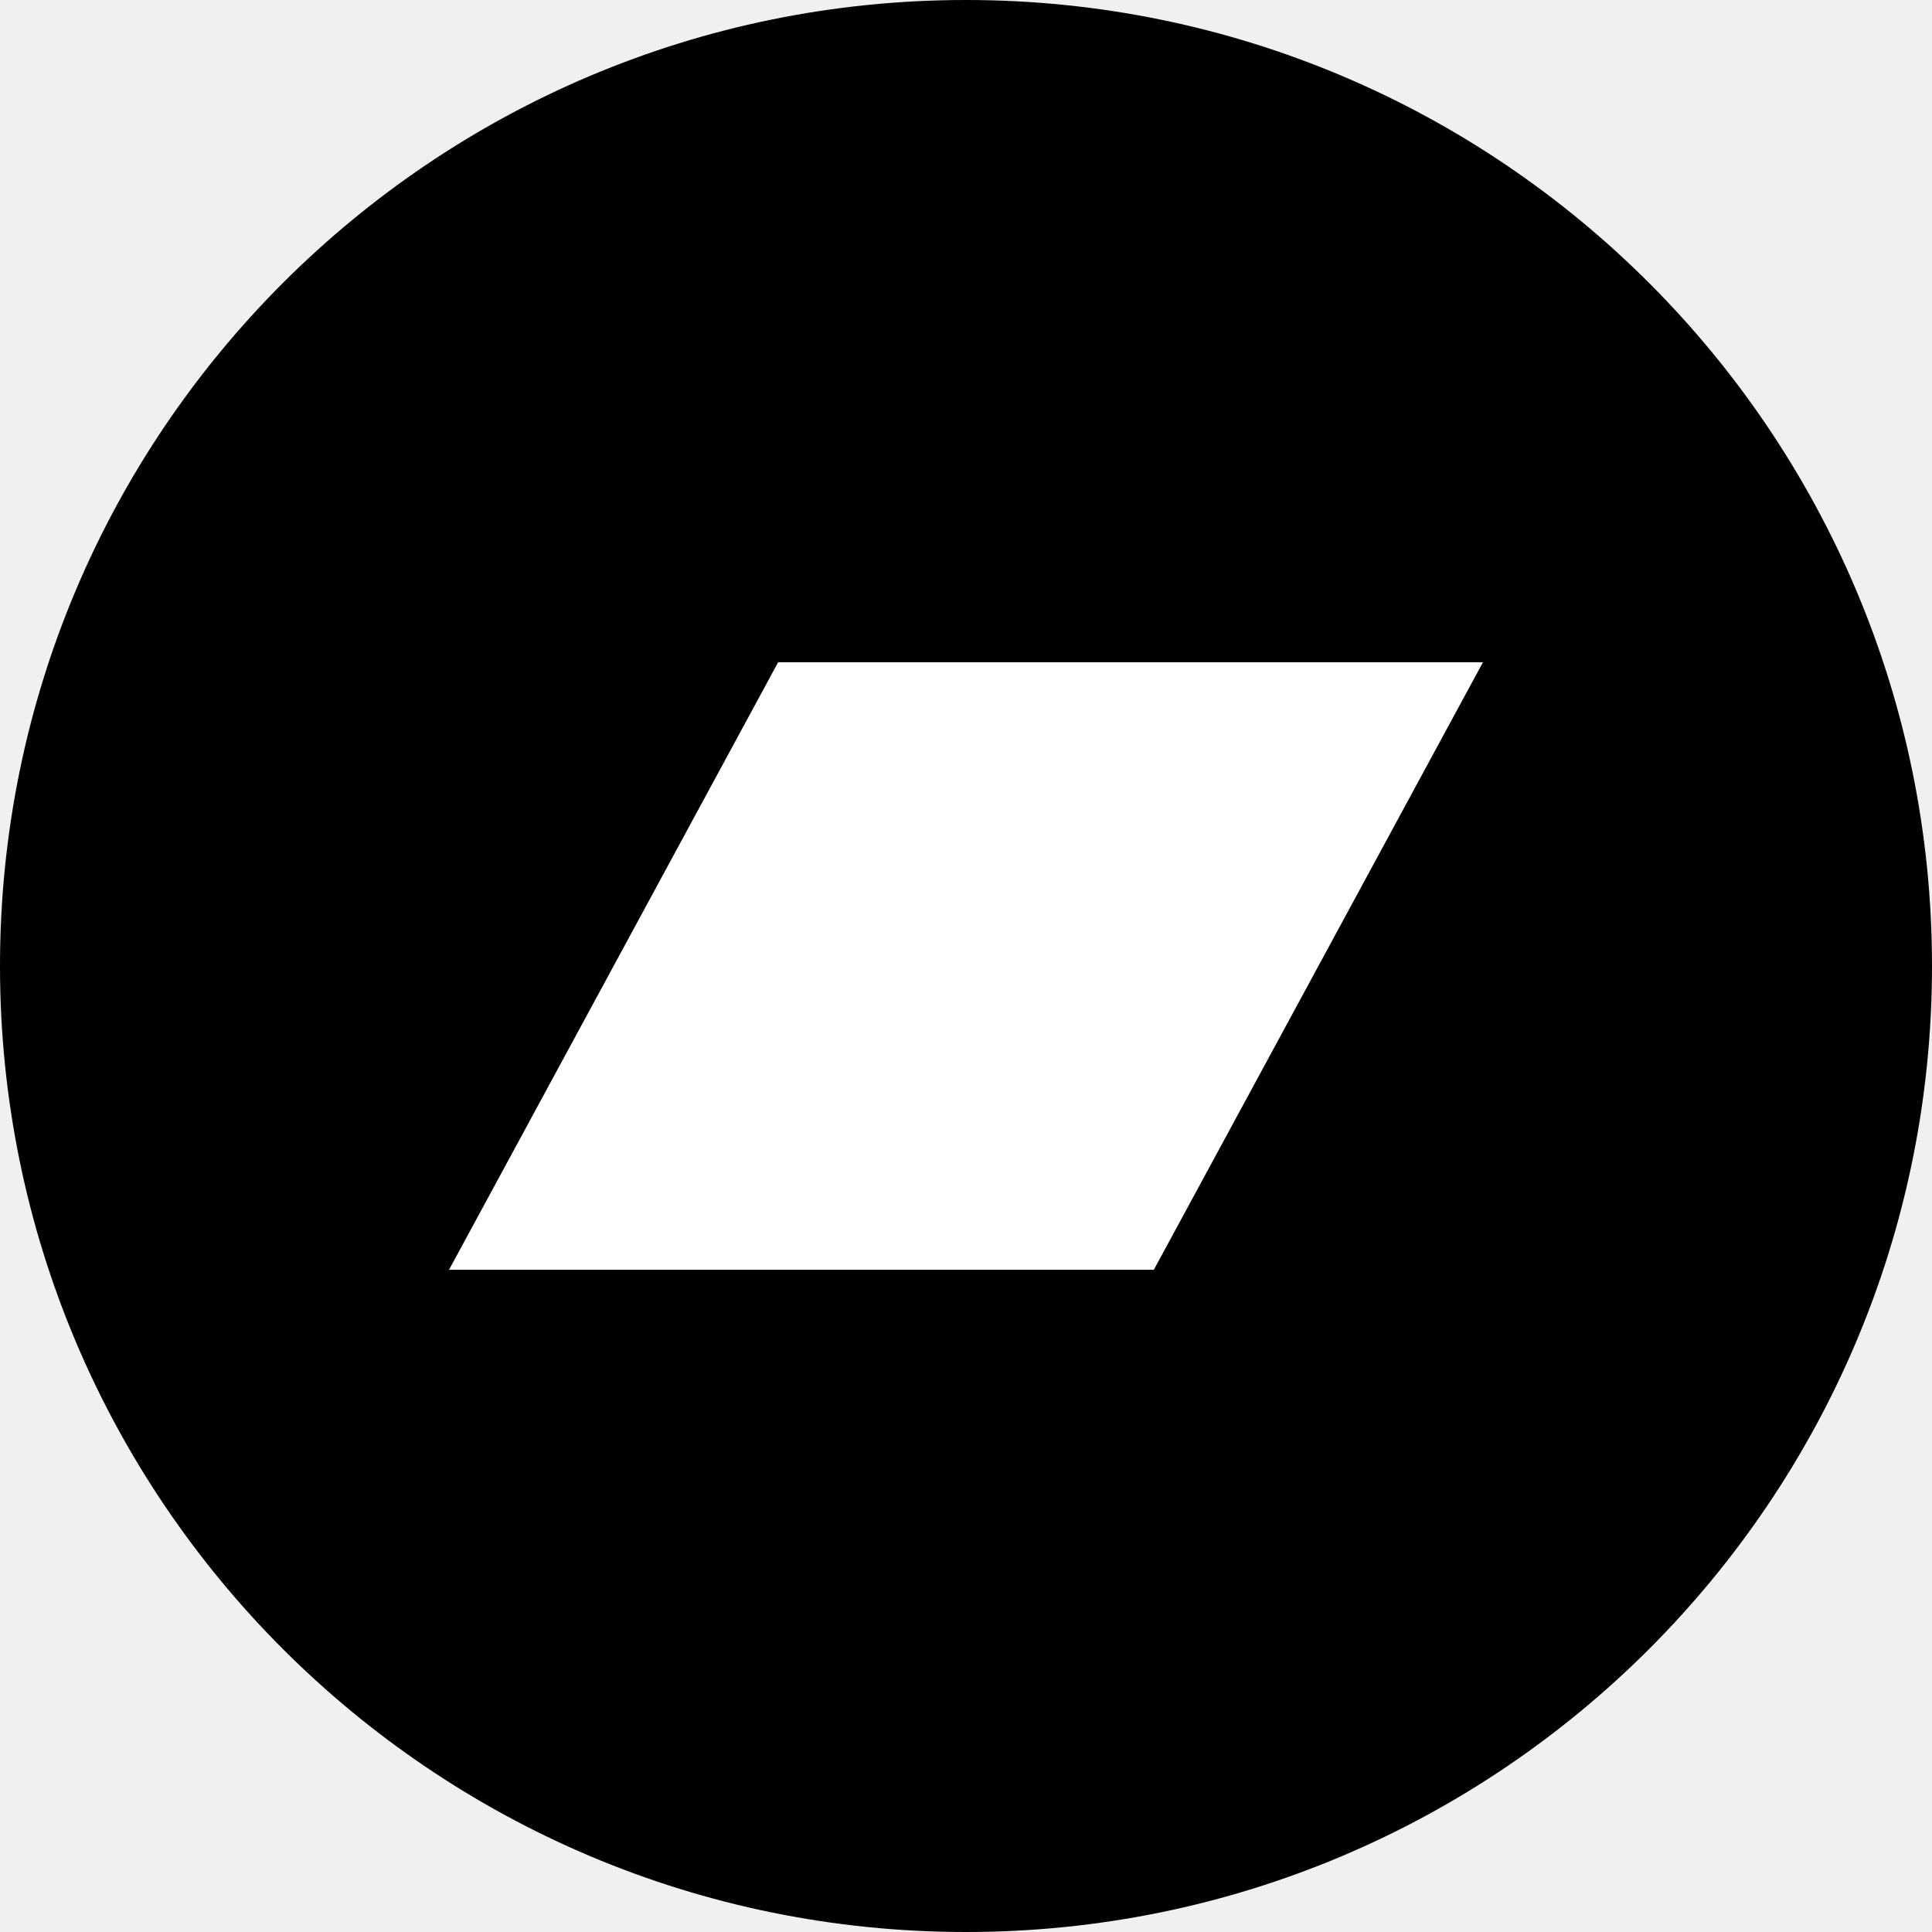
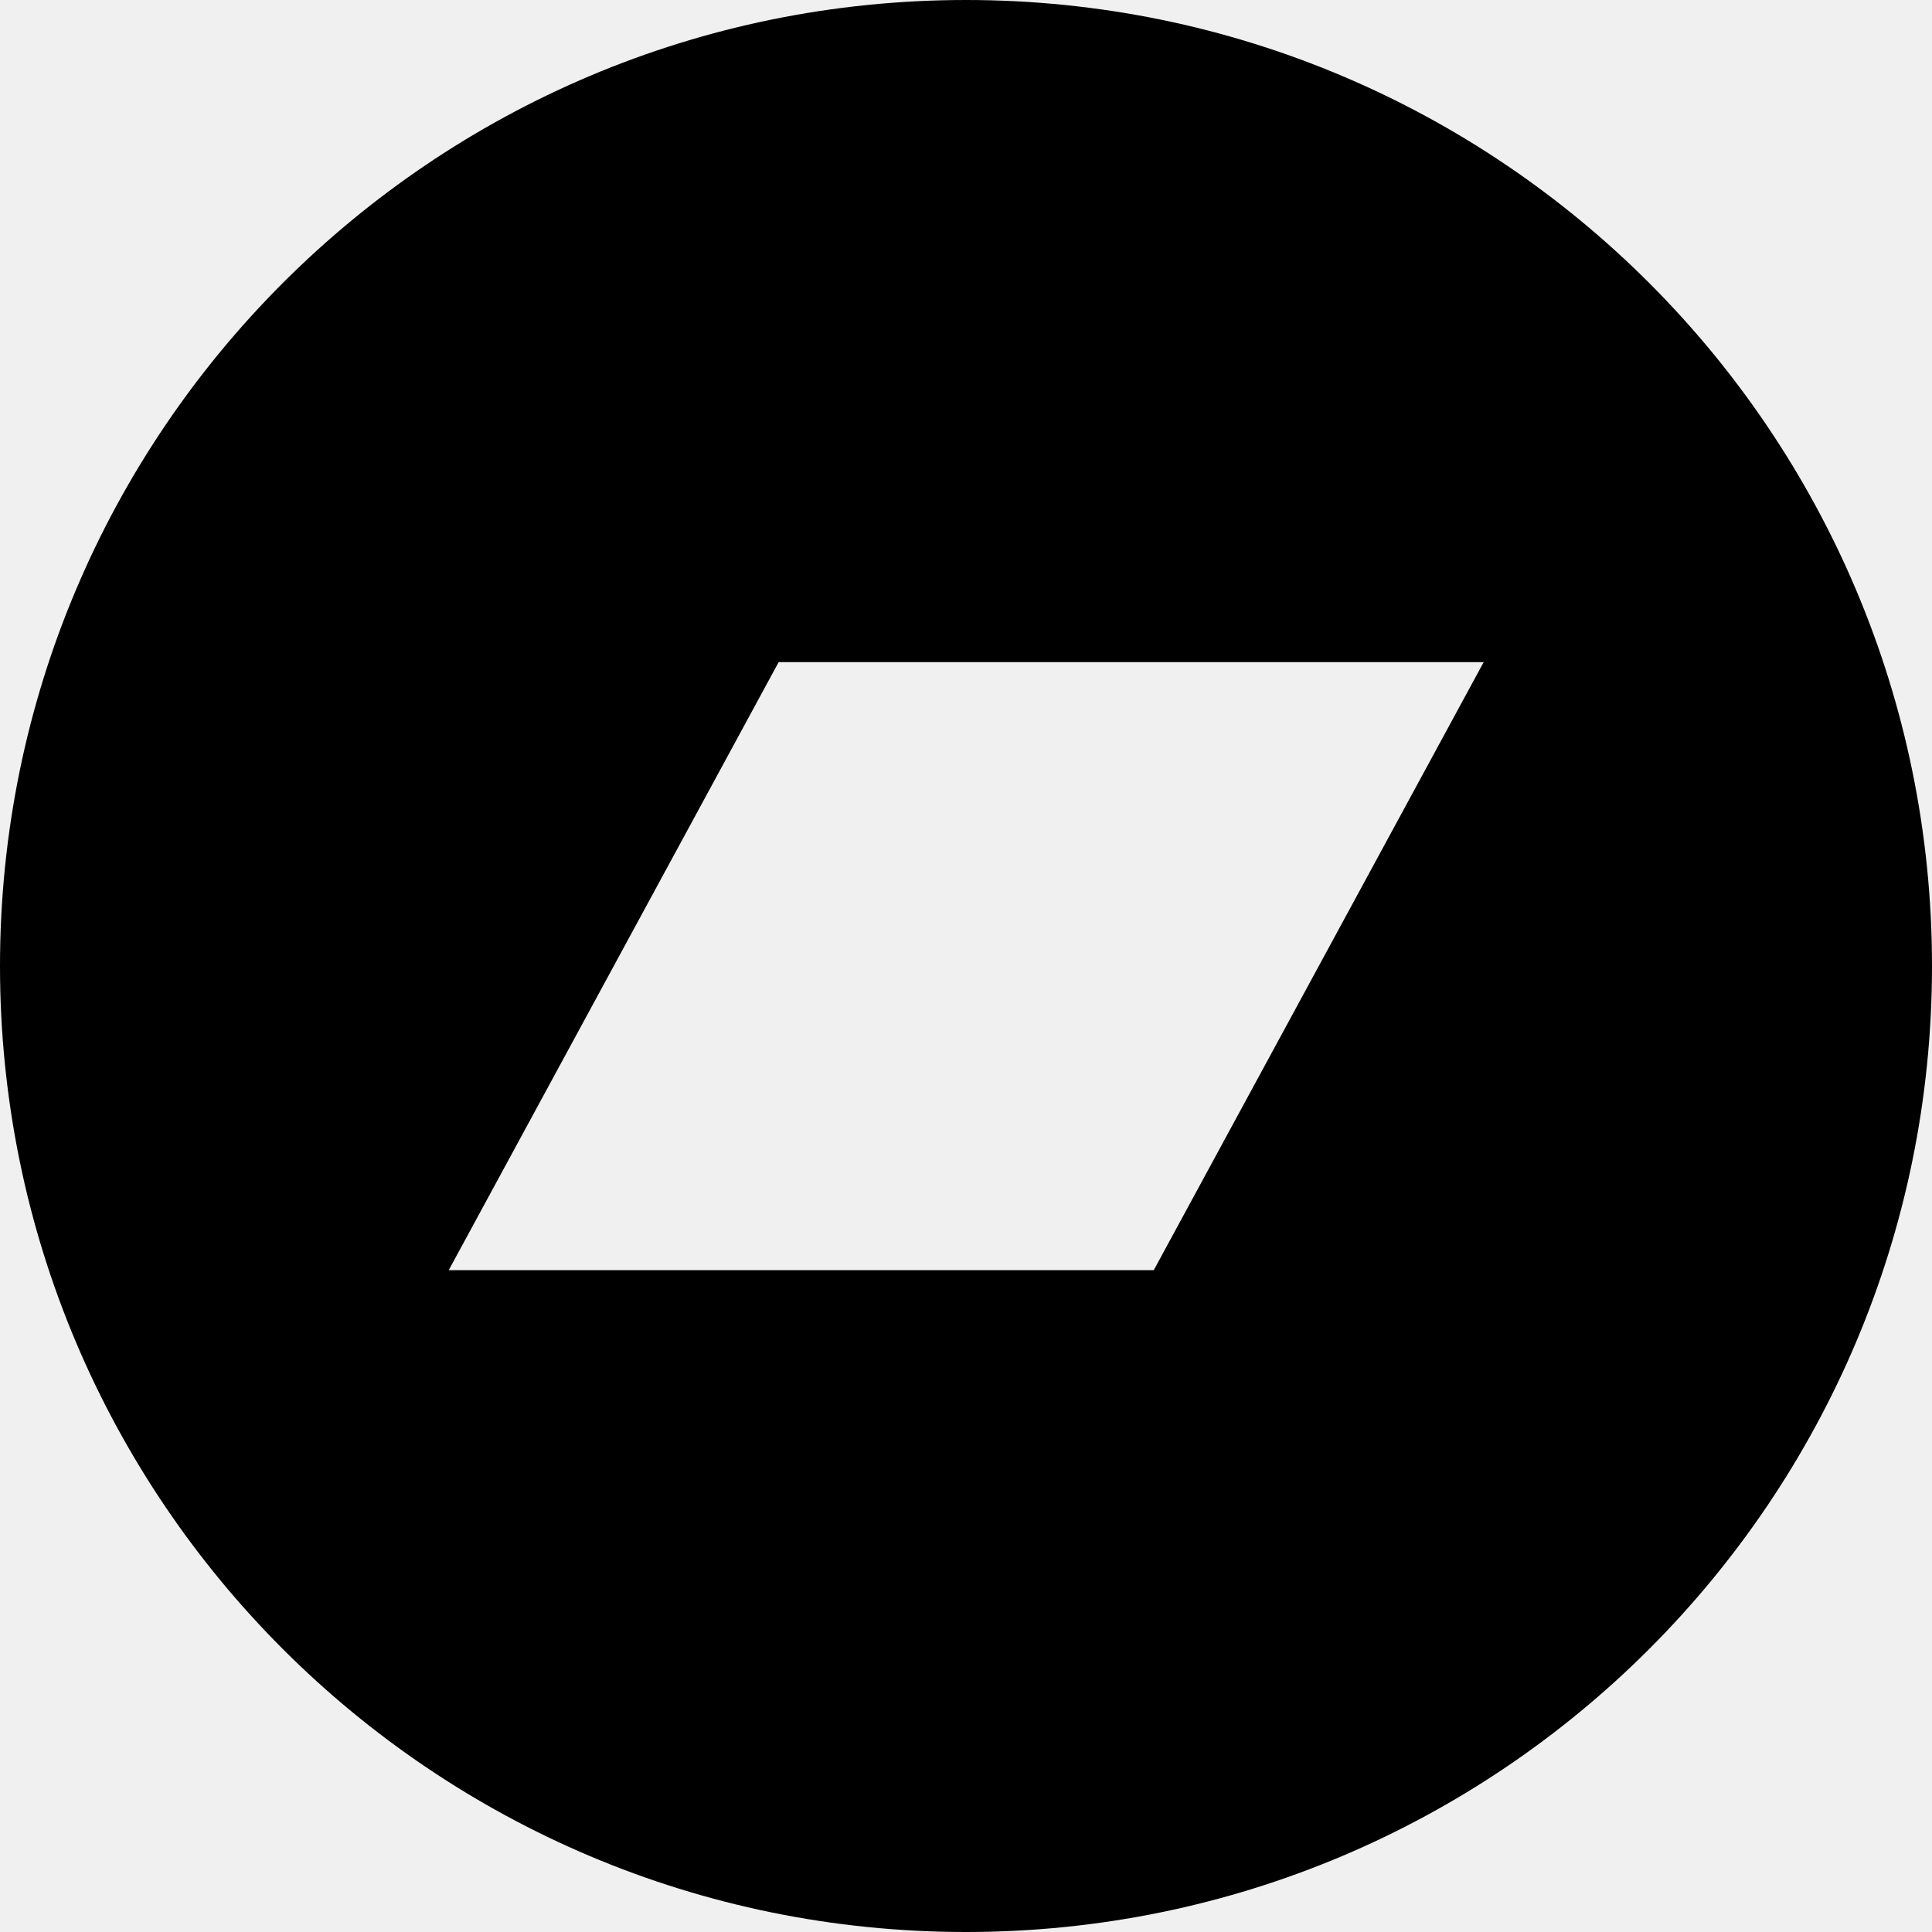
- <svg xmlns="http://www.w3.org/2000/svg" viewBox="0 0 40 40" height="40" width="40" xml:space="preserve" id="svg2" version="1.1">
-   <defs id="defs6">
-     <clipPath id="clipPath20" clipPathUnits="userSpaceOnUse">
-       <path style="clip-rule:evenodd" id="path18" d="M 2560,0 C 3973.85,0 5120,1146.15 5120,2560 5120,3973.85 3973.85,5120 2560,5120 1146.15,5120 0,3973.85 0,2560 0,1146.15 1146.15,0 2560,0 Z" />
-     </clipPath>
-     <clipPath id="clipPath26" clipPathUnits="userSpaceOnUse">
-       <path id="path24" d="M 0,0 H 5120 V 5120 H 0 Z" />
-     </clipPath>
-     <clipPath id="clipPath36" clipPathUnits="userSpaceOnUse">
-       <path style="clip-rule:evenodd" id="path34" d="M 3057.78,1754.95 H 1189.97 l 872.23,1610.1 h 1867.83 l -872.25,-1610.1" />
-     </clipPath>
-     <clipPath id="clipPath42" clipPathUnits="userSpaceOnUse">
-       <path id="path40" d="M 0,0 H 5120 V 5120 H 0 Z" />
-     </clipPath>
-   </defs>
-   <g transform="matrix(0.078125,0,0,-0.078125,0,40)" id="g10">
-     <g transform="scale(0.1)" id="g12">
-       <g id="g14">
-         <g clip-path="url(#clipPath20)" id="g16">
-           <g clip-path="url(#clipPath26)" id="g22">
-             <path id="path28" style="fill:#000000;fill-opacity:1;fill-rule:nonzero;stroke:none" d="M 0,0 H 5170 V 5170 H 0 Z" />
-           </g>
-         </g>
-       </g>
-       <g id="g30">
-         <g clip-path="url(#clipPath36)" id="g32">
-           <g clip-path="url(#clipPath42)" id="g38">
-             <path id="path44" style="fill:#ffffff;fill-opacity:1;fill-rule:nonzero;stroke:none" d="m 1139.97,1704.95 h 2840.06 v 1710.1 H 1139.97 Z" />
-           </g>
-         </g>
-       </g>
-     </g>
-   </g>
+ <svg xmlns="http://www.w3.org/2000/svg" viewBox="0 0 40 40" version="1.1" id="svg4" width="40" height="40">
+   <defs id="defs8" />
+   <path d="M 20,0 C 8.952,0 0,8.952 0,20 0,31.048 8.952,40 20,40 31.048,40 40,31.048 40,20 40,8.952 31.048,0 20,0 Z m 3.887,26.298 H 9.29 l 6.831,-12.589 h 14.597 z" id="path2" style="stroke-width:0.081" />
</svg>
